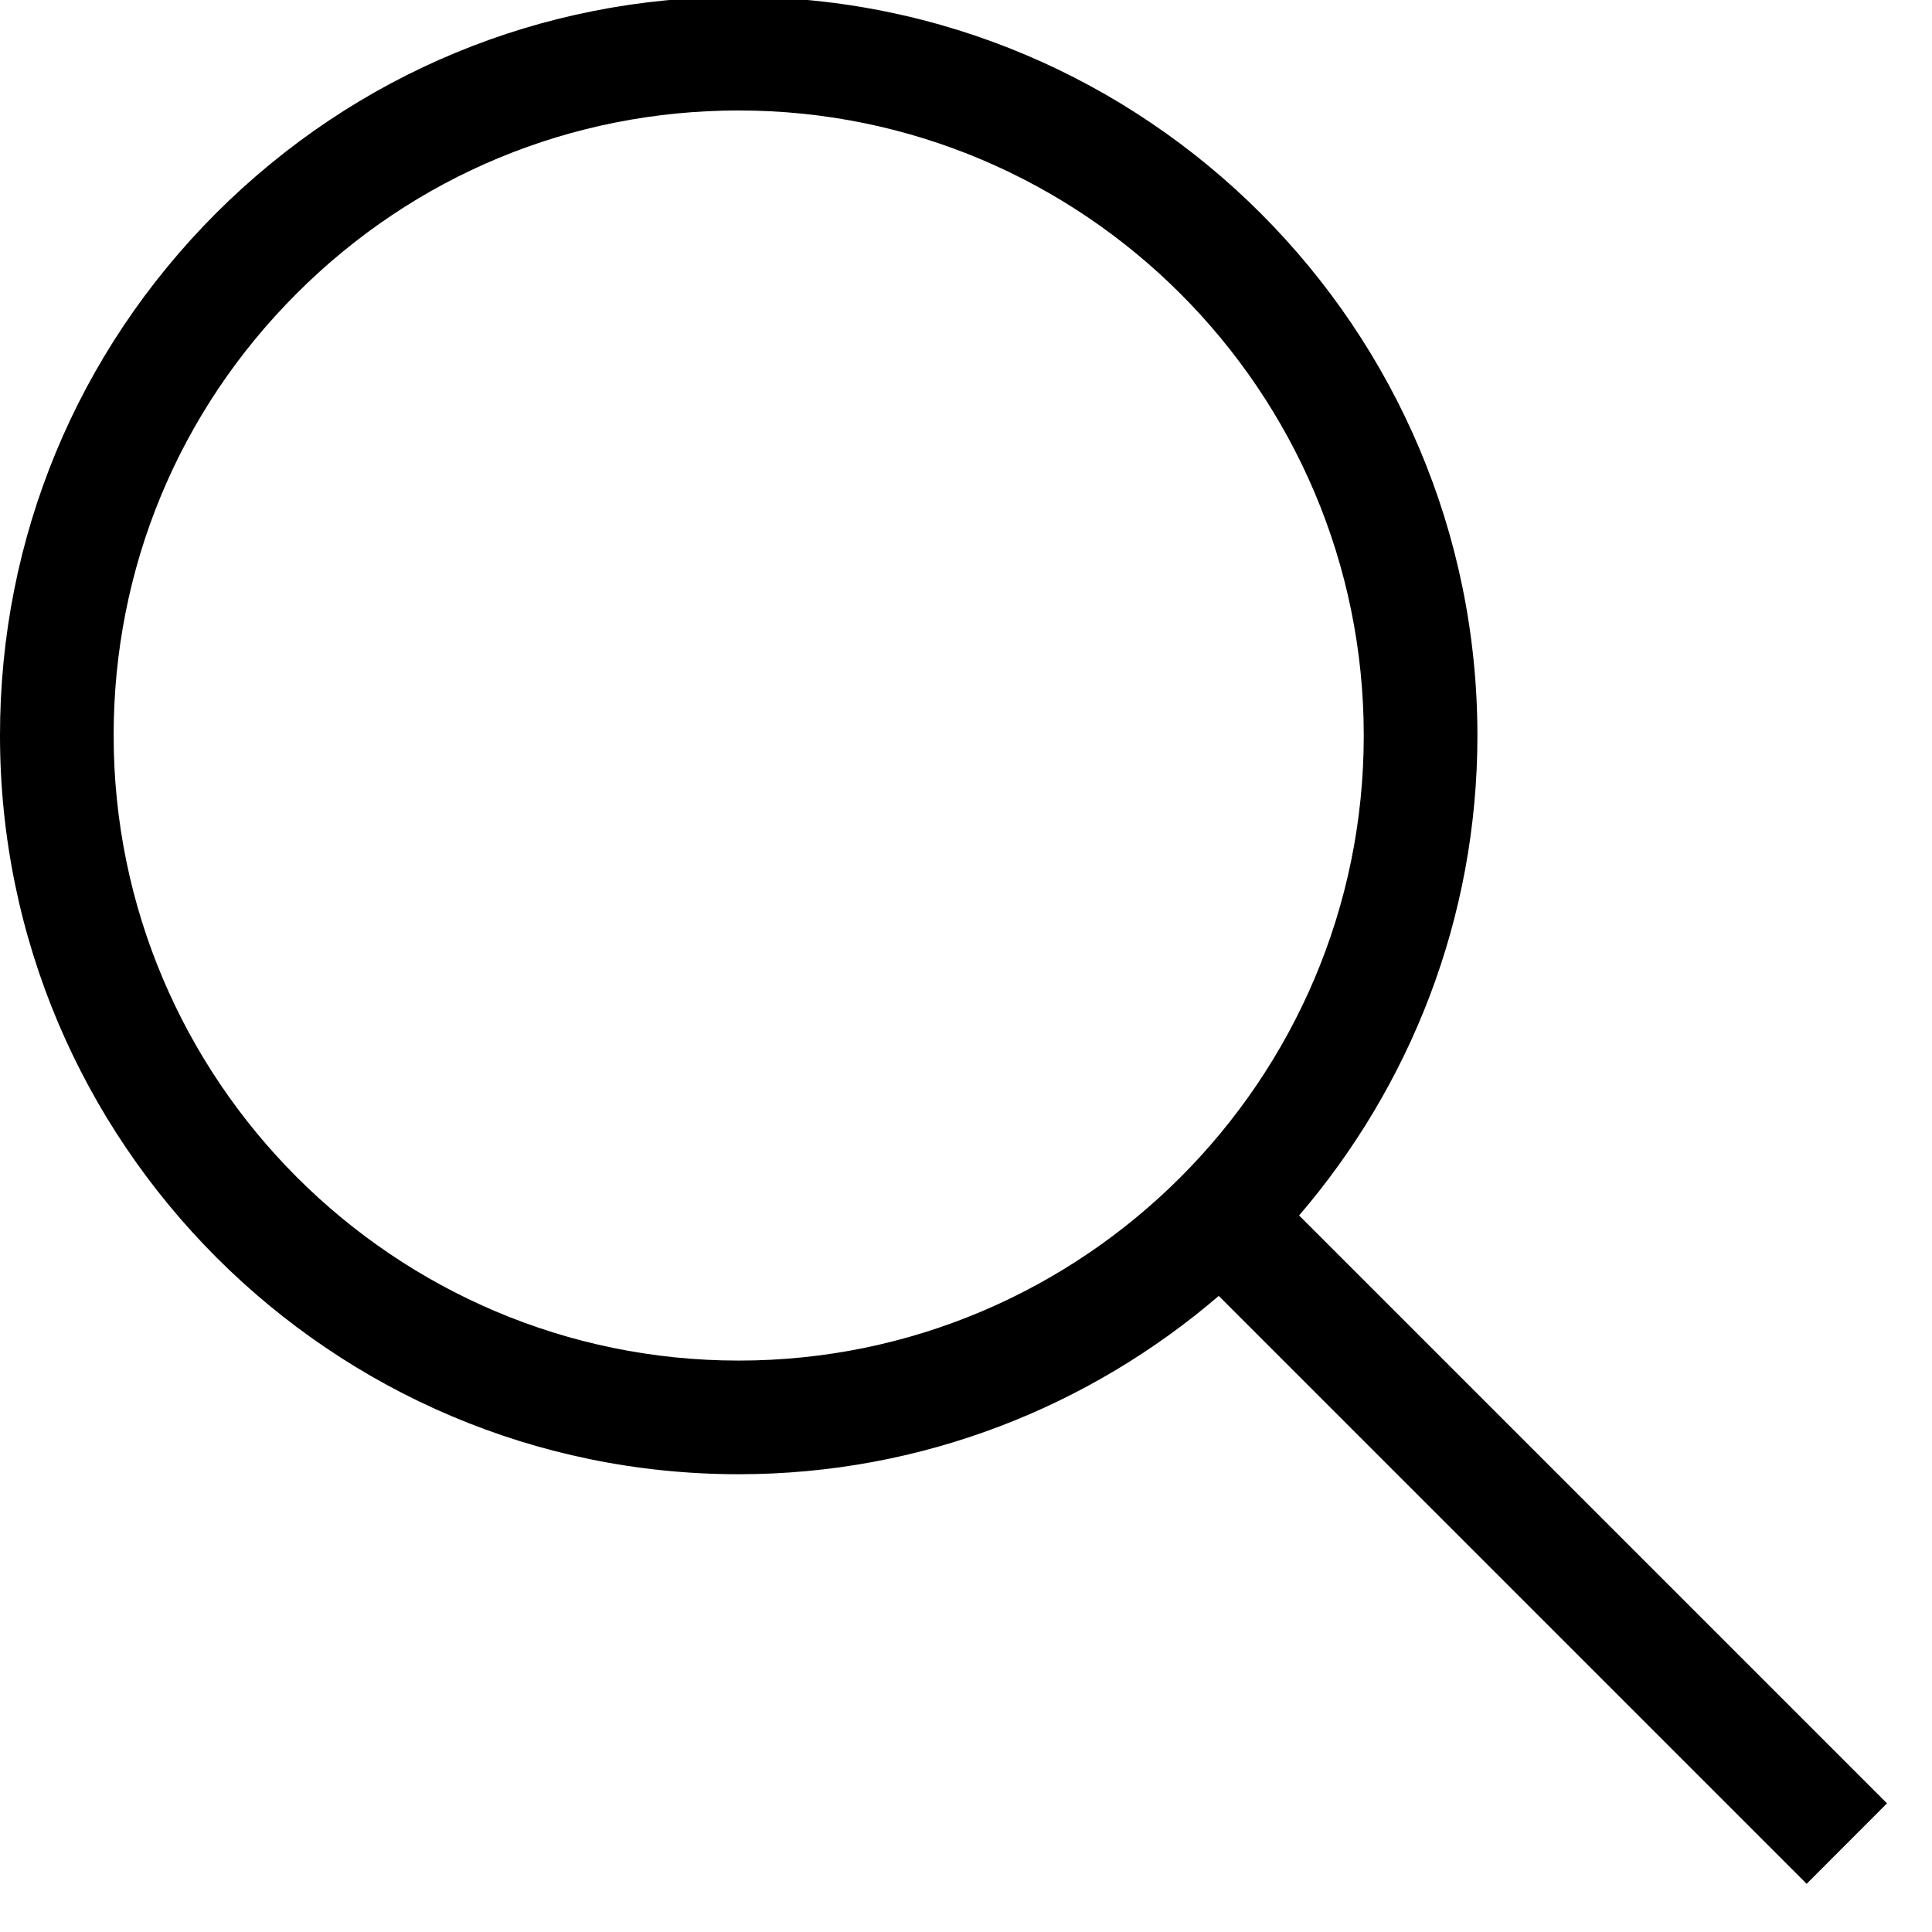
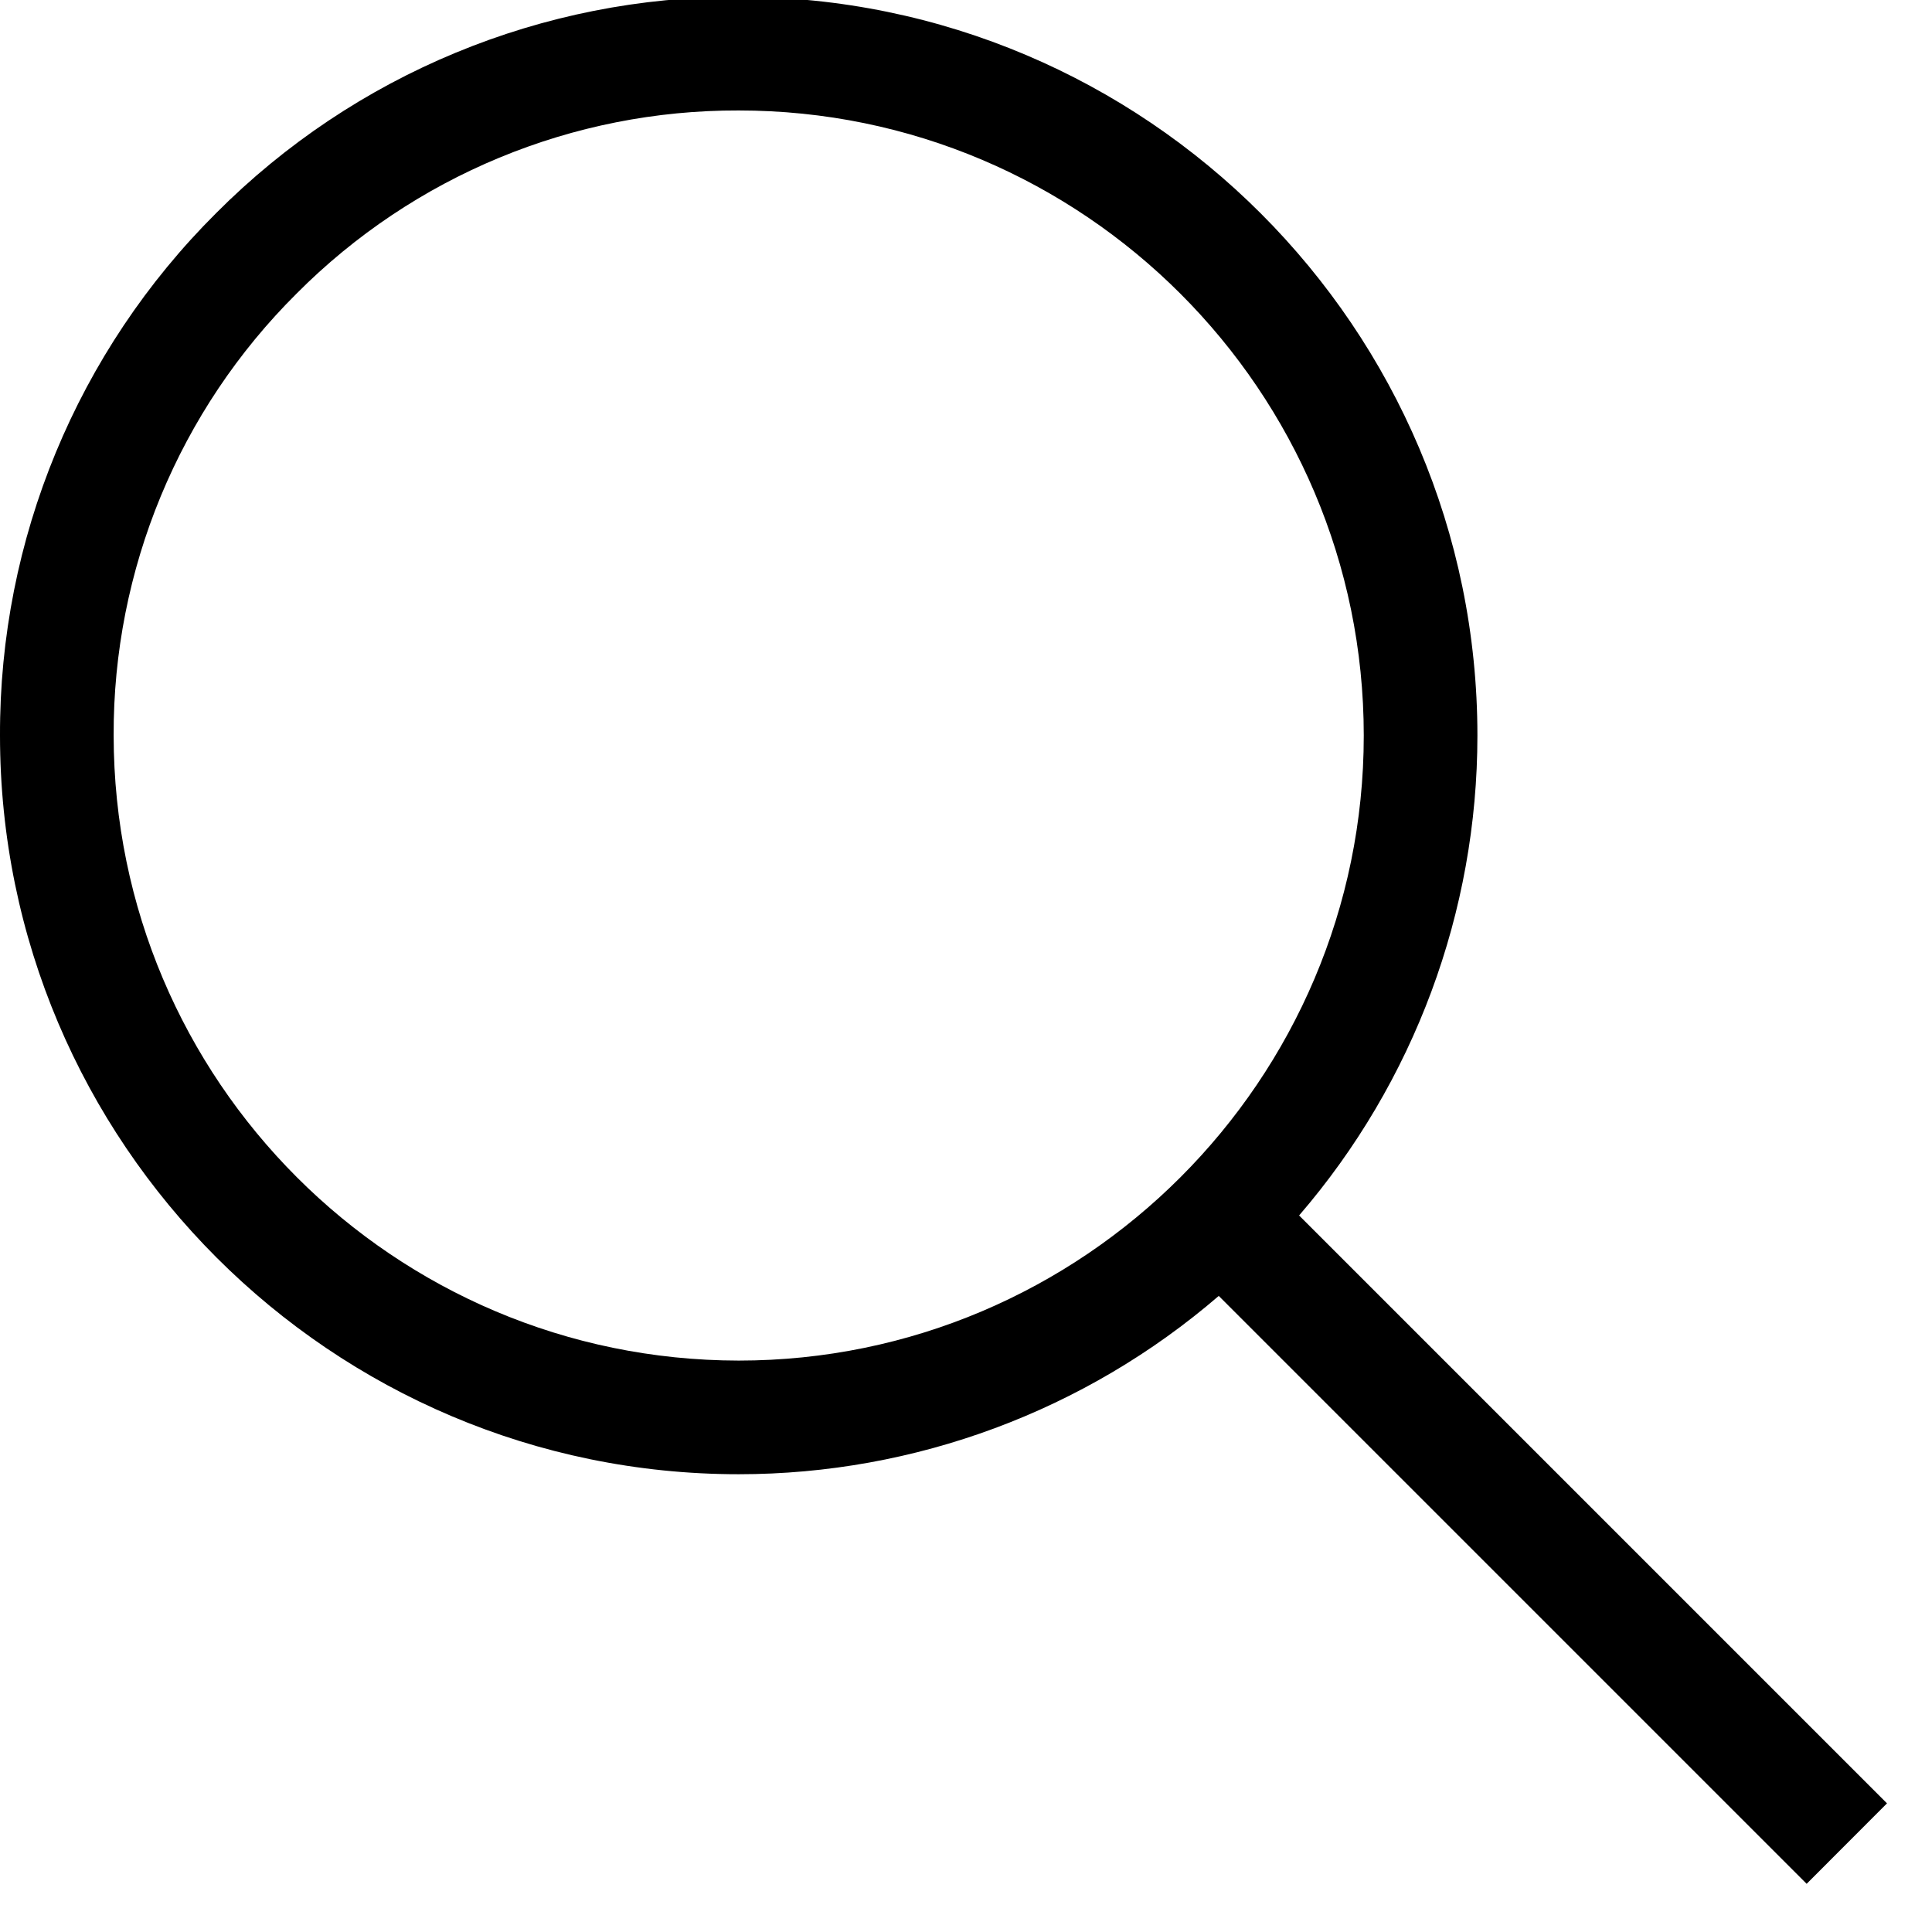
- <svg xmlns="http://www.w3.org/2000/svg" version="1.1" width="17" height="17" viewBox="0 0 17 17">
-   <g>
- </g>
-   <path d="M16.604 15.868l-5.173-5.173c0.975-1.137 1.569-2.611 1.569-4.223 0-3.584-2.916-6.5-6.5-6.5-1.736 0-3.369 0.676-4.598 1.903-1.227 1.228-1.903 2.861-1.902 4.597 0 3.584 2.916 6.5 6.5 6.5 1.612 0 3.087-0.594 4.224-1.569l5.173 5.173 0.707-0.708zM6.5 11.972c-3.032 0-5.5-2.467-5.5-5.5-0.001-1.47 0.571-2.851 1.61-3.889 1.038-1.039 2.42-1.611 3.89-1.611 3.032 0 5.5 2.467 5.5 5.5 0 3.032-2.468 5.5-5.5 5.5z" fill="#000000" />
+ <svg xmlns="http://www.w3.org/2000/svg" width="17" height="17">
+   <path d="M16.604 15.868l-5.173-5.173A6.468 6.468 0 0 0 13 6.472c0-3.584-2.916-6.5-6.5-6.5a6.466 6.466 0 0 0-4.598 1.903A6.457 6.457 0 0 0 0 6.472c0 3.584 2.916 6.5 6.5 6.5a6.47 6.47 0 0 0 4.224-1.569l5.173 5.173.707-.708zM6.5 11.972a5.506 5.506 0 0 1-5.5-5.5 5.455 5.455 0 0 1 1.61-3.889A5.462 5.462 0 0 1 6.5.972c3.032 0 5.5 2.467 5.5 5.5 0 3.032-2.468 5.5-5.5 5.5z" />
</svg>
